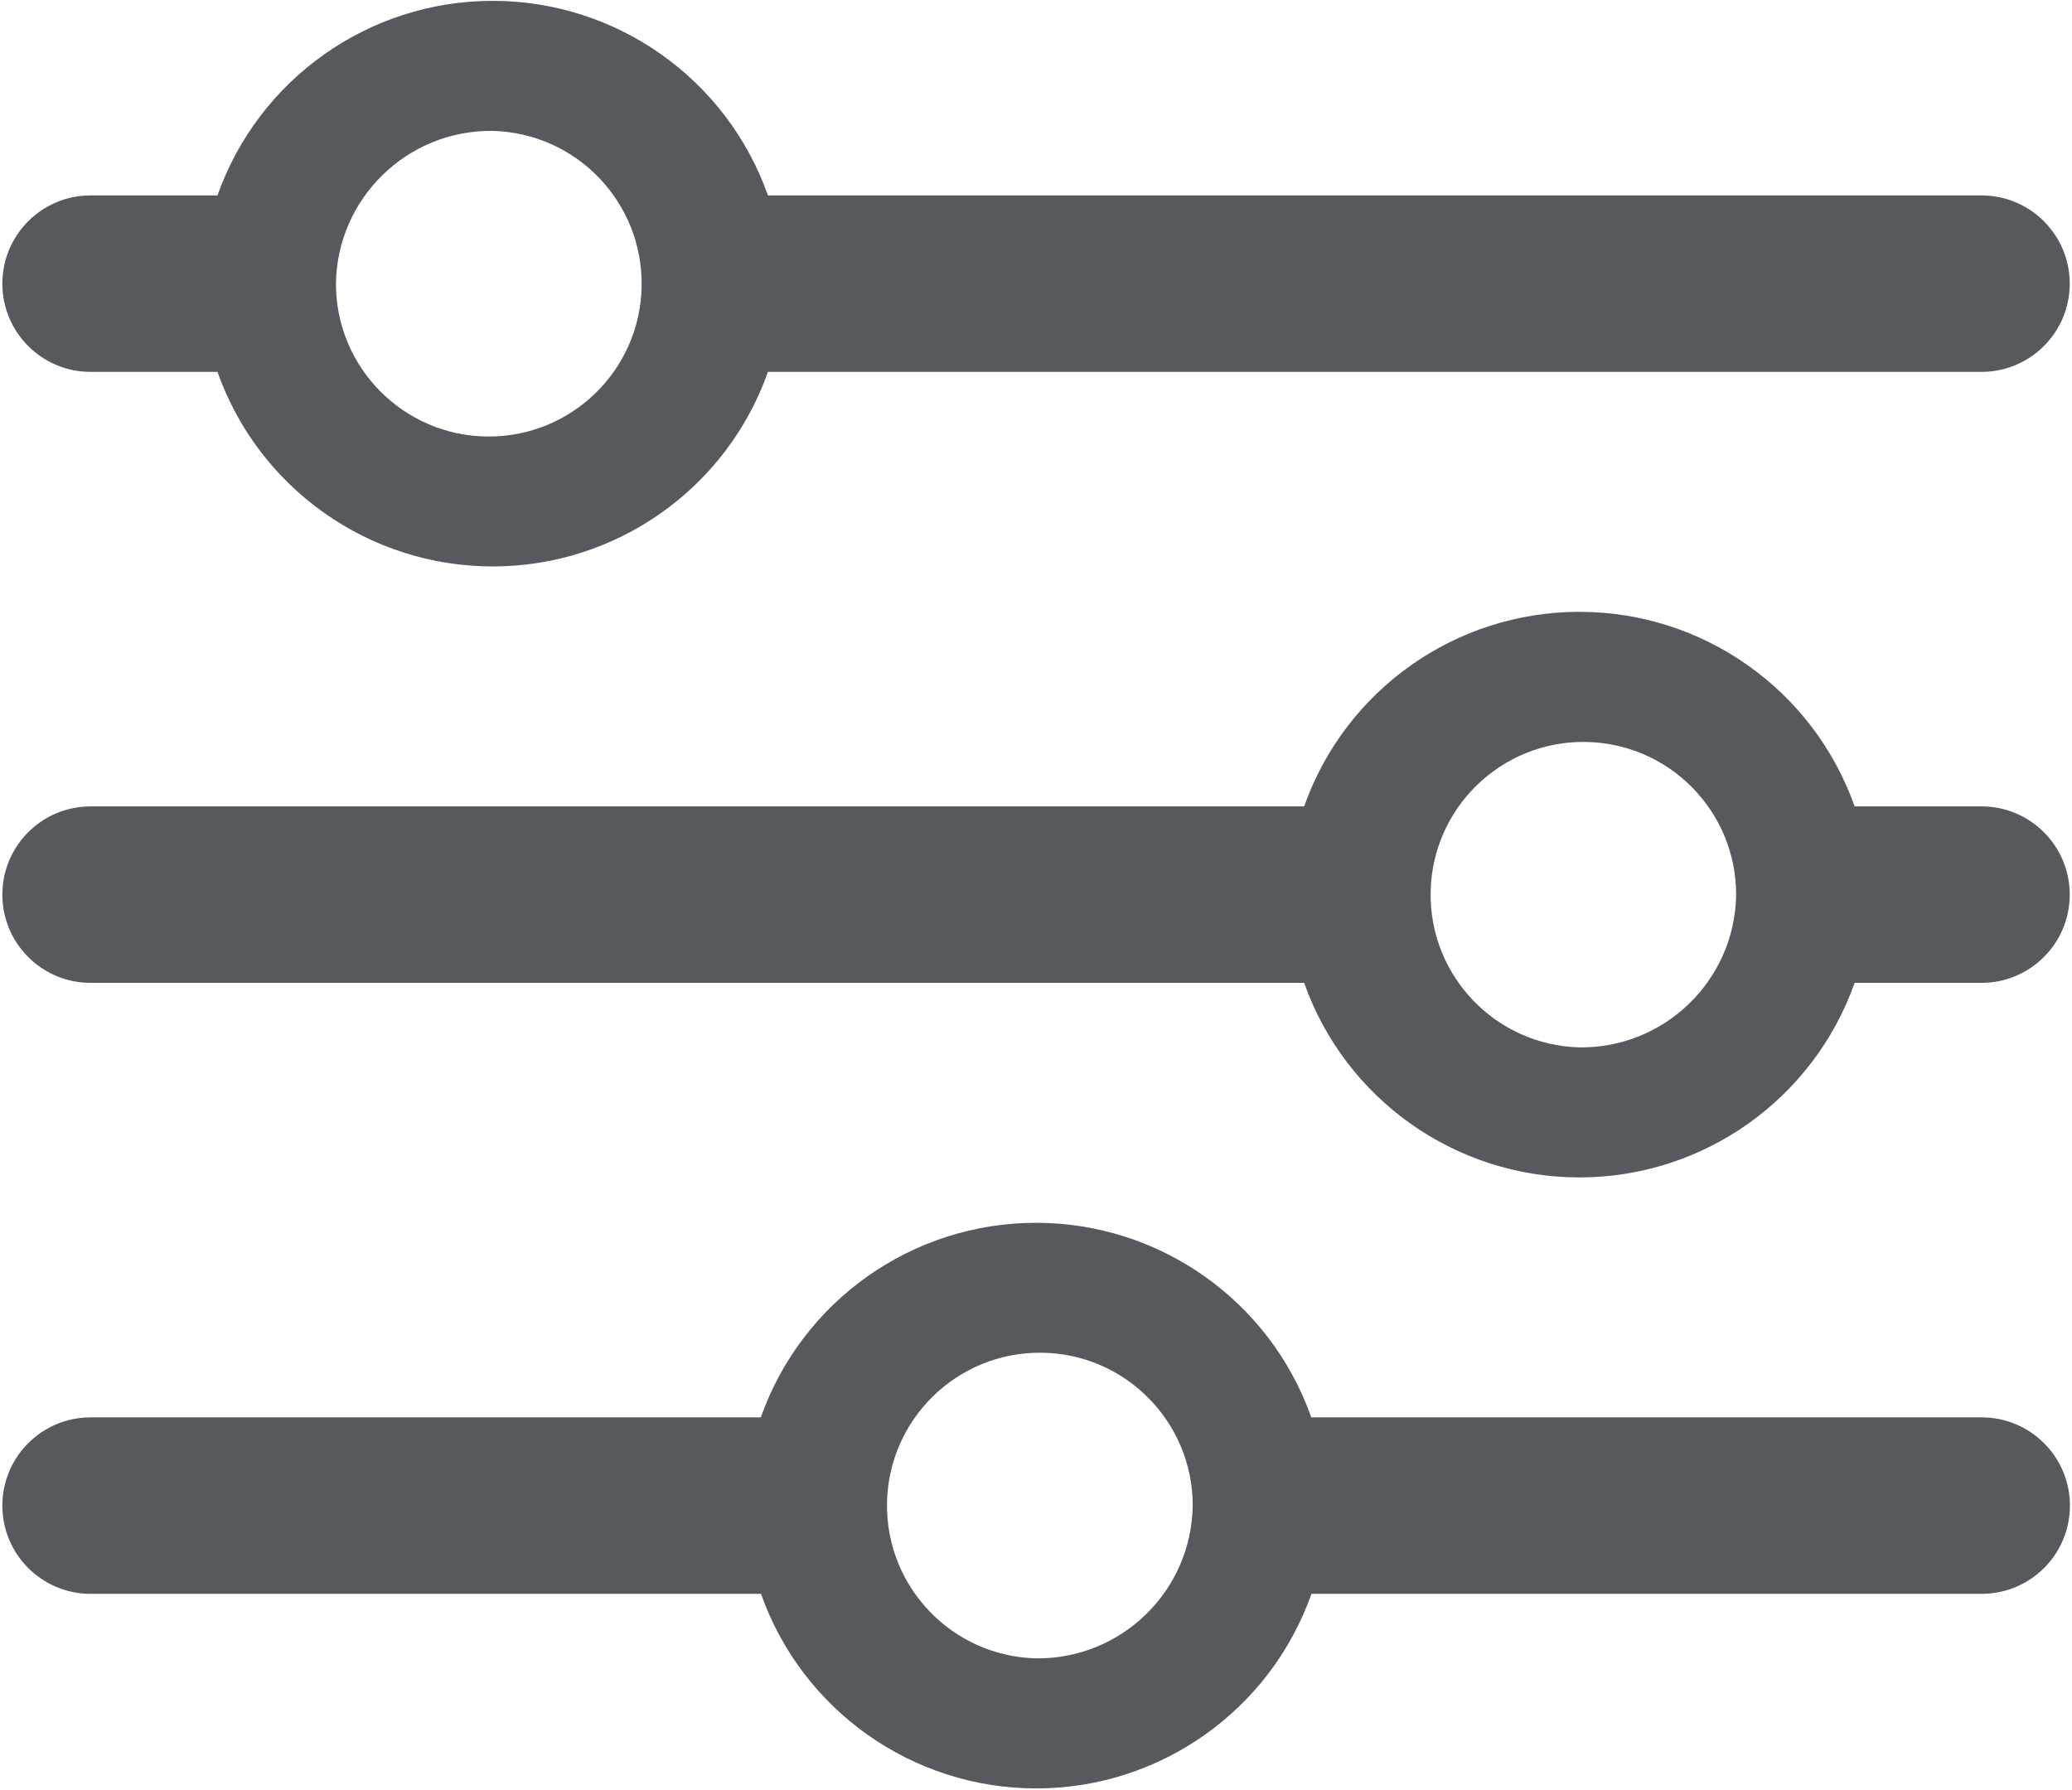
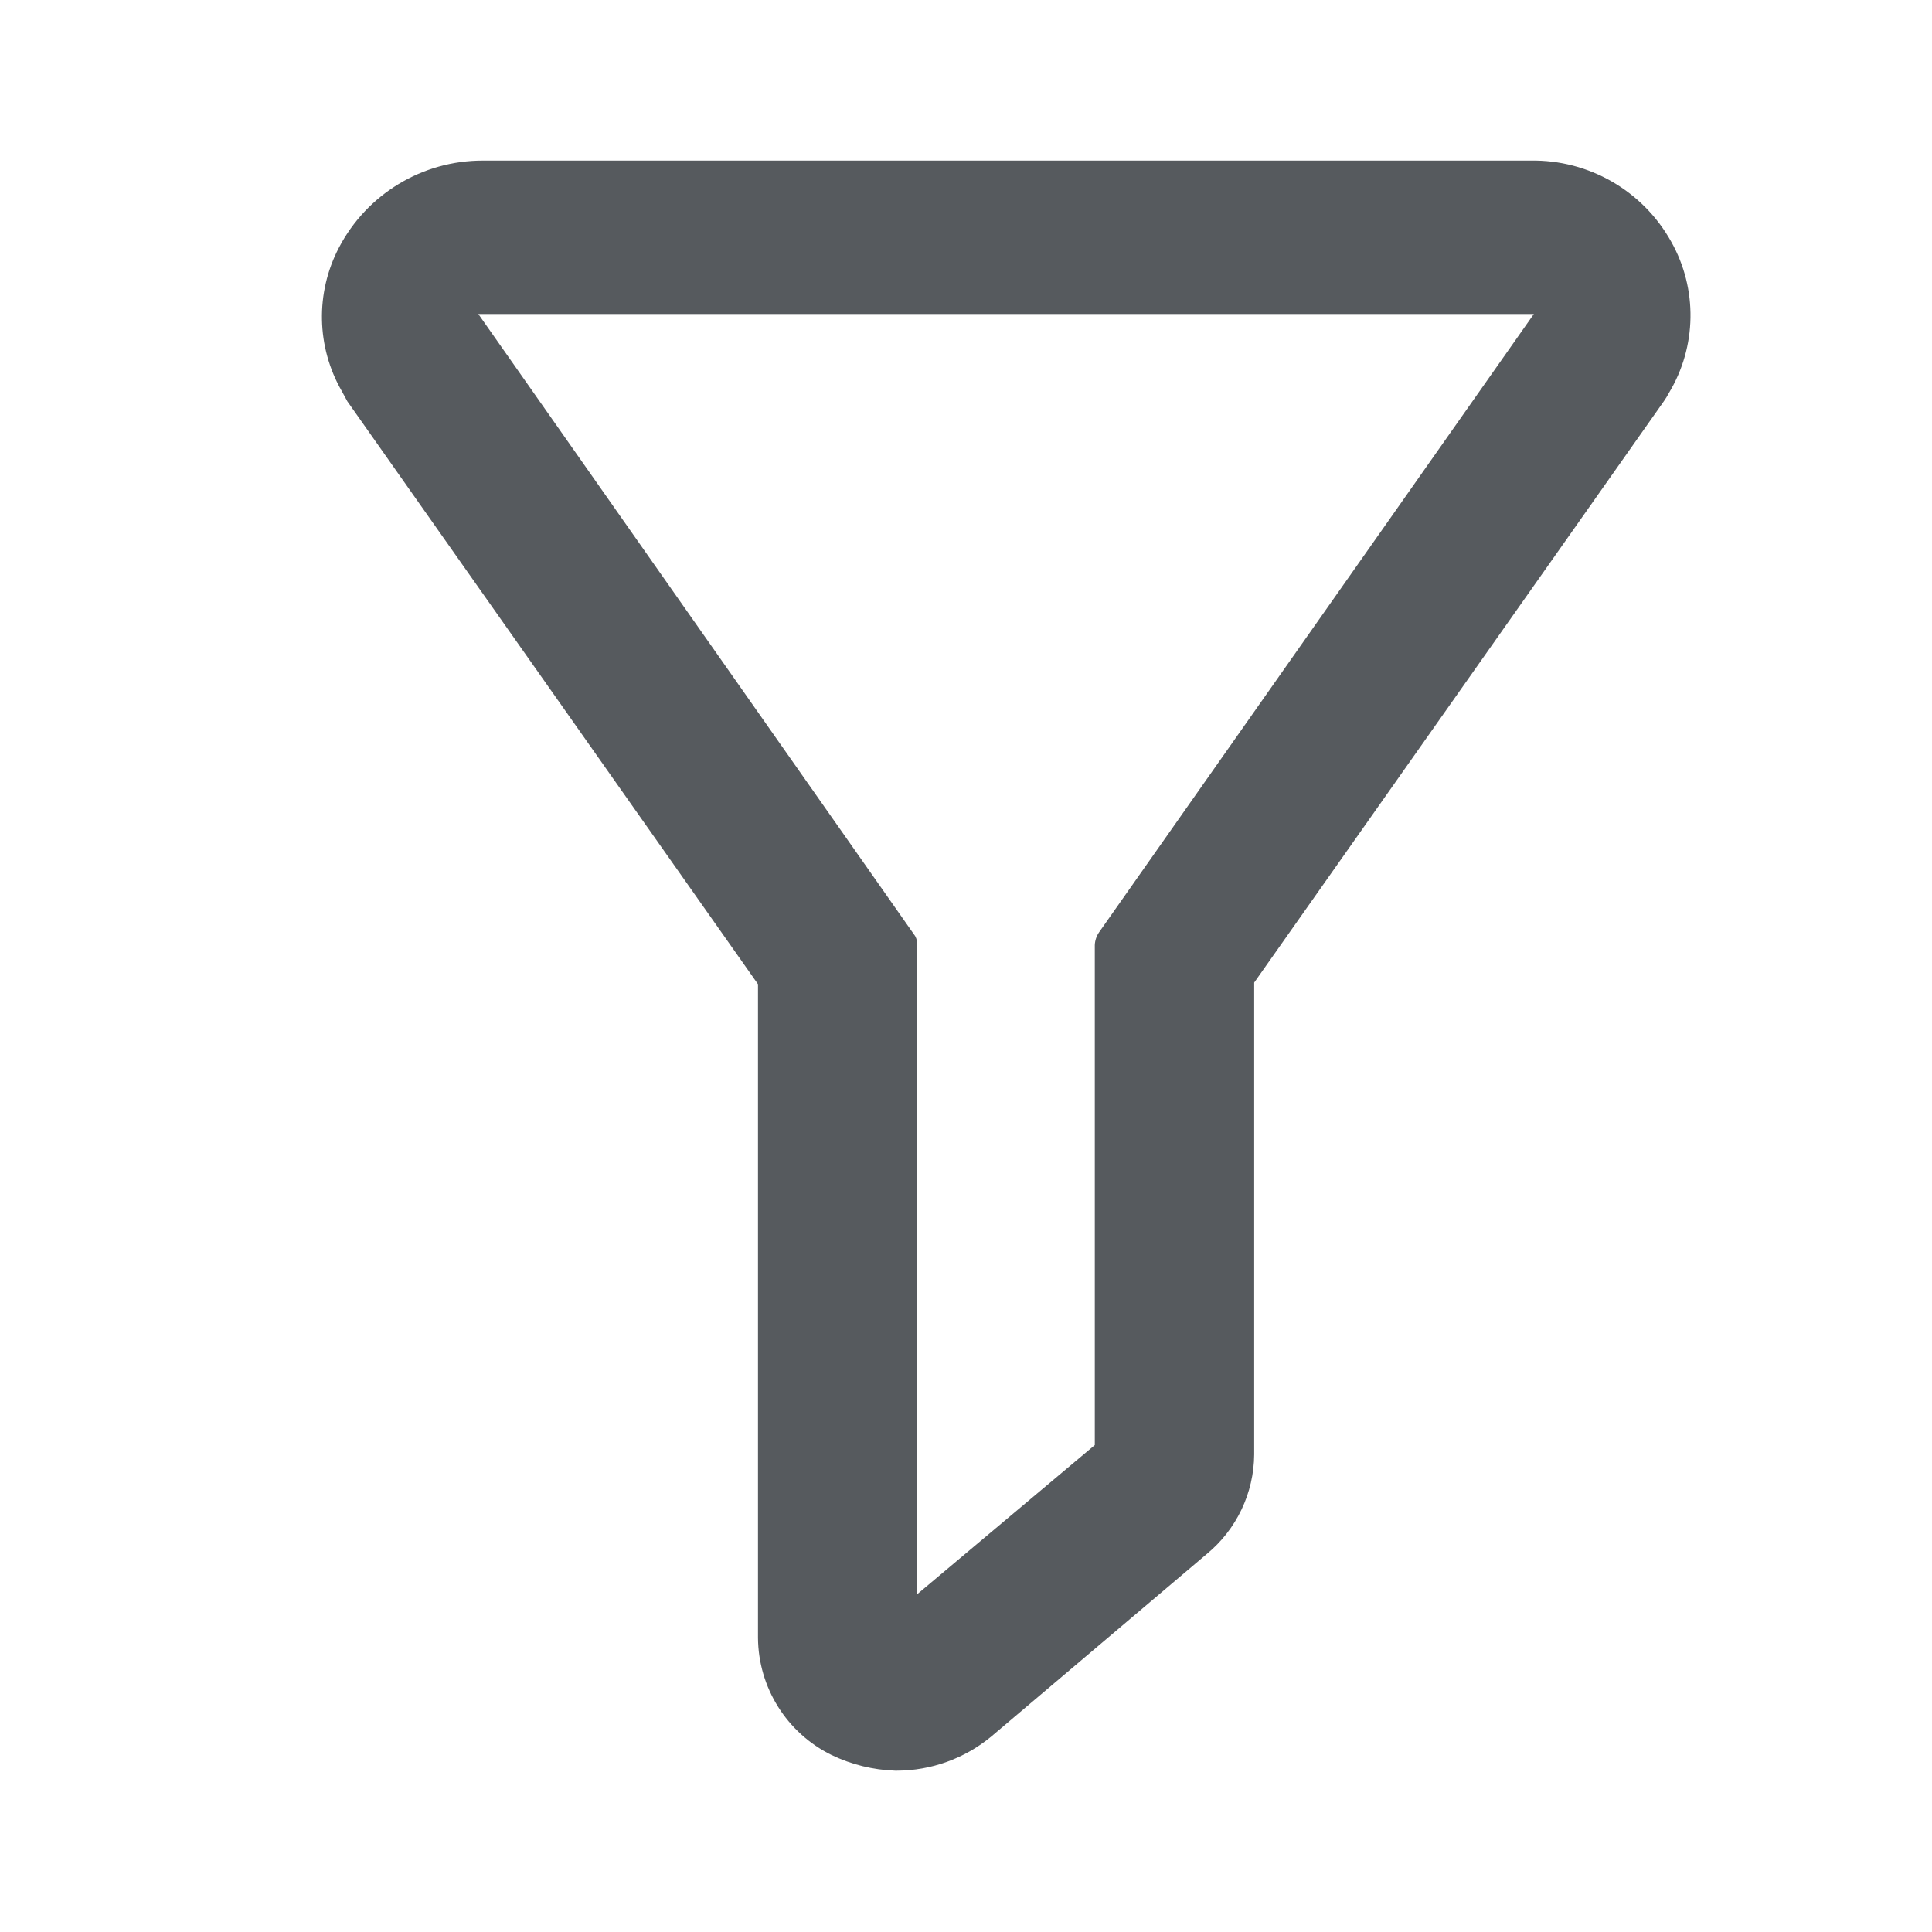
- <svg xmlns="http://www.w3.org/2000/svg" width="22" height="19" viewBox="0 0 22 19">
+ <svg xmlns="http://www.w3.org/2000/svg" width="24" height="24" viewBox="0 0 24 24">
  <defs>
-     <style>.a{fill:#565a5e;}</style>
+     <style>.a{fill:#565a5e;}.b{fill:none;}</style>
  </defs>
-   <path class="a" d="M1571.882,425.811h1.347a3.1,3.1,0,0,0,5.845,0h12.885a.937.937,0,1,0,0-1.874h-12.885a3.1,3.1,0,0,0-5.845,0h-1.347a.937.937,0,1,0,0,1.874Zm4.269-2.559a1.623,1.623,0,1,1-1.664,1.622A1.645,1.645,0,0,1,1576.151,423.252Zm15.808,7.173h-1.347a3.1,3.1,0,0,0-5.845,0h-12.885a.937.937,0,1,0,0,1.874h12.885a3.1,3.1,0,0,0,5.845,0h1.347a.937.937,0,1,0,0-1.874Zm-4.269,2.559a1.622,1.622,0,1,1,1.664-1.622A1.645,1.645,0,0,1,1587.689,432.984Zm4.269,3.929h-7.116a3.1,3.1,0,0,0-5.845,0h-7.116a.937.937,0,1,0,0,1.874H1579a3.1,3.1,0,0,0,5.845,0h7.116a.937.937,0,1,0,0-1.874Zm-10.039,2.559a1.623,1.623,0,1,1,1.664-1.622A1.645,1.645,0,0,1,1581.92,439.472Z" transform="translate(-1570.92 -421.862)" />
+   <path class="a" d="M957.258,567.3a1.98,1.98,0,0,0,.792.195h.02a1.85,1.85,0,0,0,1.169-.421l2.679-2.269a1.617,1.617,0,0,0,.591-1.238v-5.862l5.09-7.223a.873.873,0,0,0,.061-.1,1.867,1.867,0,0,0,.029-1.881,1.961,1.961,0,0,0-1.749-1.007H952.928a2.013,2.013,0,0,0-1.789,1.082,1.853,1.853,0,0,0,.036,1.782l.069.127.01.014,5.091,7.226v8.118A1.636,1.636,0,0,0,957.258,567.3ZM952.871,549.4h13.112l-5.4,7.679a.3.3,0,0,0-.054.16v6.211l-2.21,1.856V557.22a.158.158,0,0,0-.035-.112Z" transform="translate(-946.929 -545.499)" />
+   <rect class="b" width="24" height="24" />
</svg>
